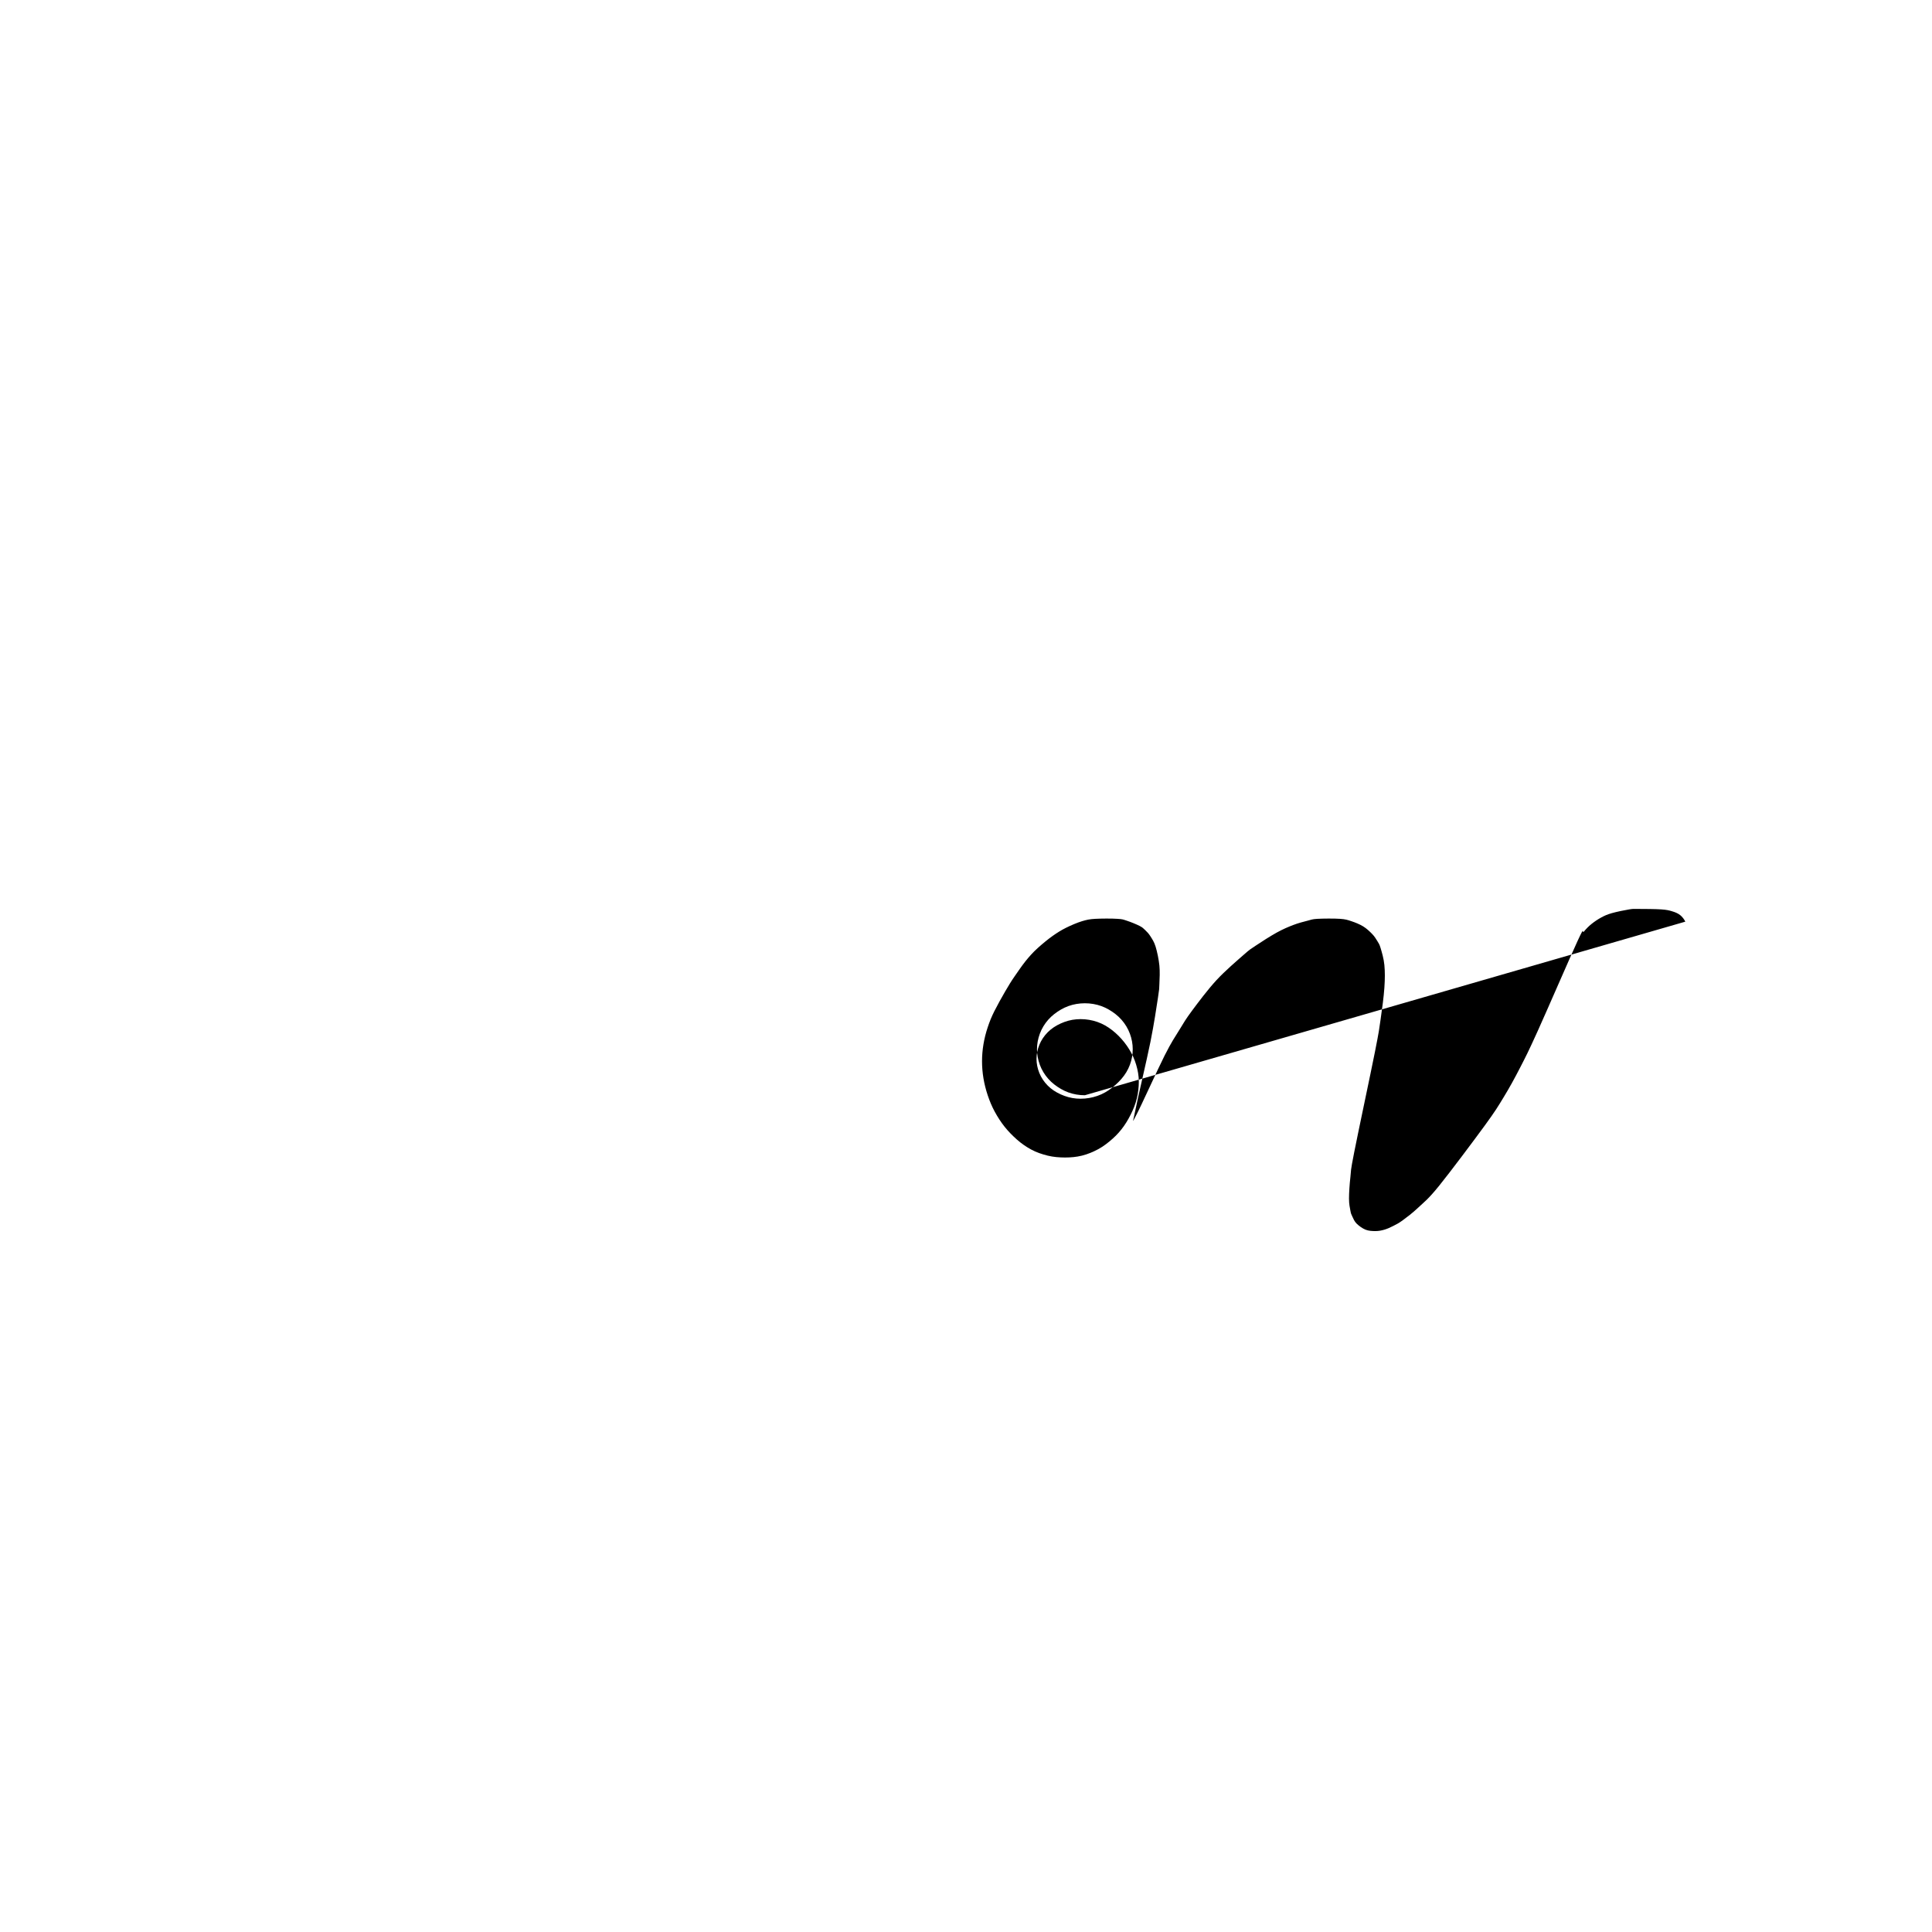
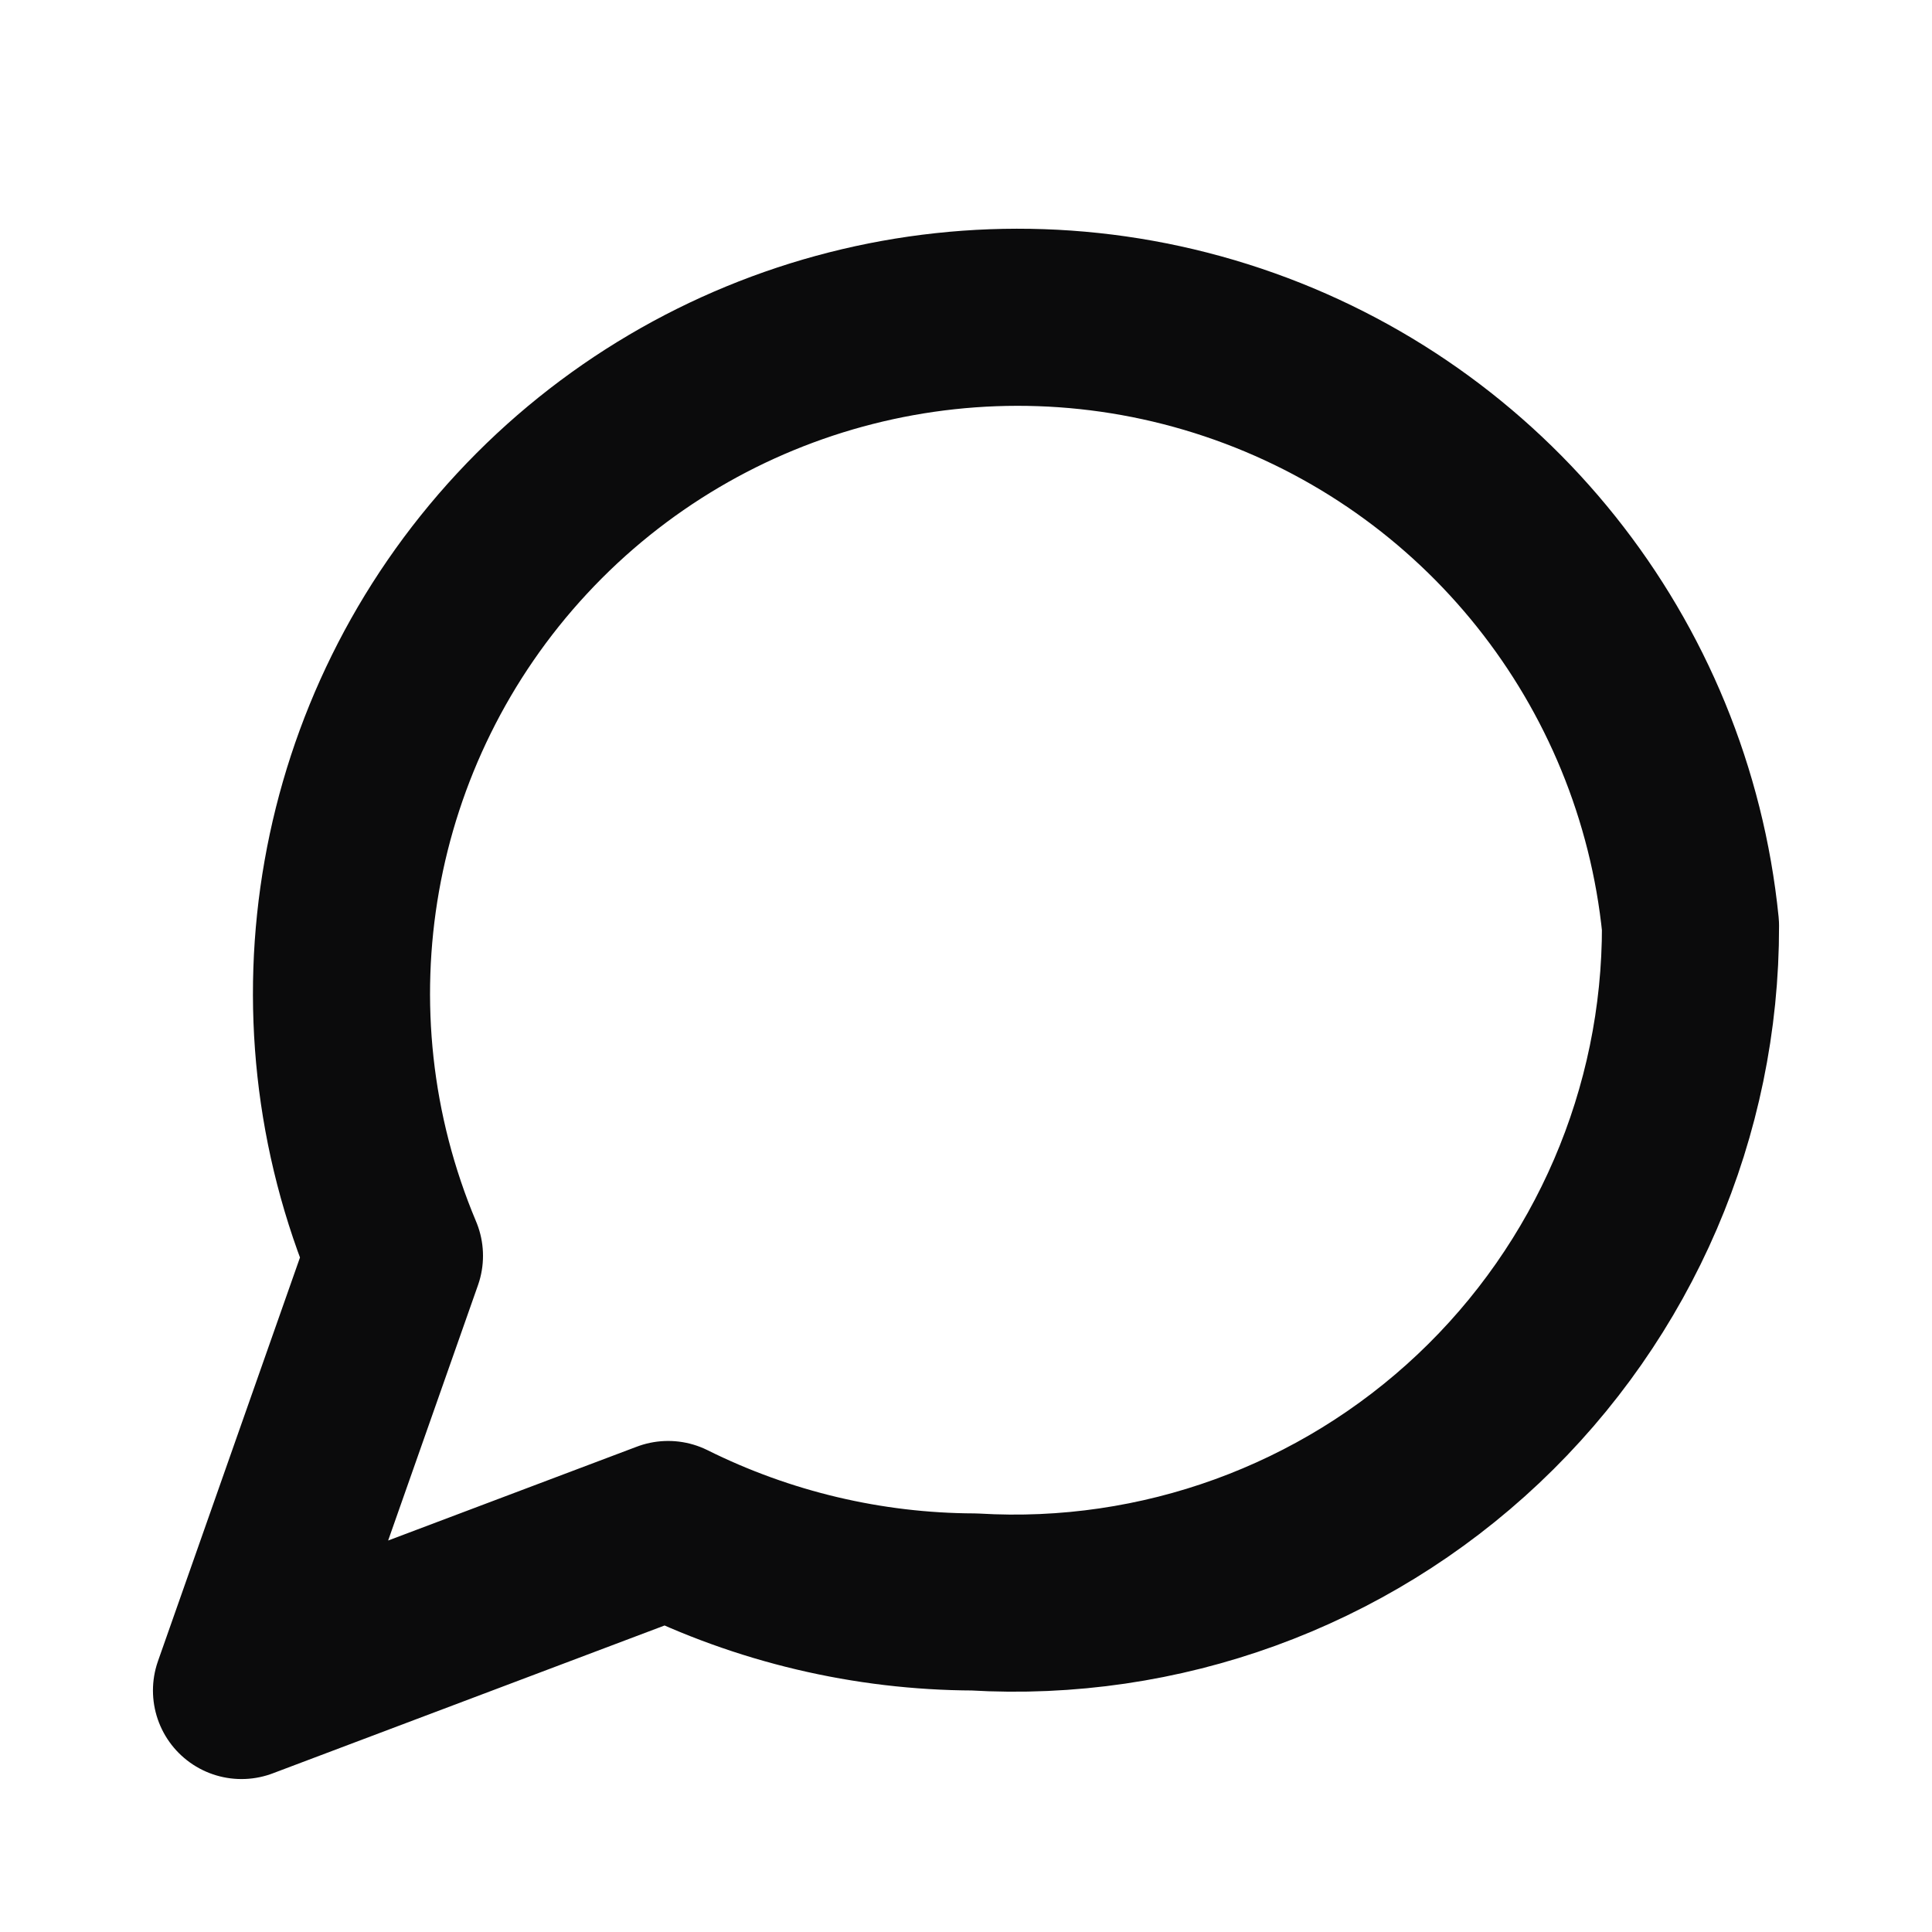
- <svg xmlns="http://www.w3.org/2000/svg" viewBox="0 0 1024 1024" width="34" height="34">
-   <path fill="currentColor" fill-rule="evenodd" d="M893.25 488.50C892.71 487.33 891.67 485.92 890.50 485.00C889.33 484.08 887.92 483.50 886.25 483.00C884.58 482.50 883.46 482.21 880.50 482.00C877.54 481.79 871.33 481.75 868.50 481.75C865.67 481.75 865.88 481.62 863.50 482.00C861.12 482.38 856.71 483.29 854.25 484.00C851.79 484.71 850.54 485.29 848.75 486.25C846.96 487.21 845.04 488.50 843.50 489.75C841.96 491.00 840.71 492.29 839.50 493.75C838.29 495.21 840.33 489.71 836.25 498.50C832.17 507.29 820.08 535.29 815.00 546.50C809.92 557.71 808.75 559.92 805.75 565.75C802.75 571.58 800.12 576.38 797.00 581.50C793.88 586.62 792.71 588.67 787.00 596.50C781.29 604.33 768.62 621.25 762.75 628.50C756.88 635.75 754.96 636.96 751.75 640.00C748.54 643.04 745.71 645.12 743.50 646.75C741.29 648.38 740.12 648.92 738.50 649.75C736.88 650.58 735.33 651.29 733.75 651.75C732.17 652.21 730.67 652.50 729.00 652.50C727.33 652.50 725.42 652.42 723.75 651.75C722.08 651.08 720.17 649.67 719.00 648.50C717.83 647.33 717.29 645.88 716.75 644.75C716.21 643.62 716.04 643.33 715.75 641.75C715.46 640.17 715.00 638.25 715.00 635.25C715.00 632.25 715.29 627.83 715.75 623.75C716.21 619.67 715.58 621.79 717.75 610.75C719.92 599.71 726.42 569.25 728.75 557.50C731.08 545.75 730.92 545.92 731.75 540.25C732.58 534.58 733.42 528.29 733.75 523.50C734.08 518.71 734.08 515.00 733.75 511.50C733.42 508.00 732.38 504.62 731.75 502.50C731.12 500.38 730.75 500.00 730.00 498.75C729.25 497.50 728.50 496.29 727.25 495.00C726.00 493.71 724.33 492.12 722.50 491.00C720.67 489.88 718.29 488.92 716.25 488.25C714.21 487.58 713.25 487.21 710.25 487.00C707.25 486.79 701.12 486.83 698.25 487.00C695.38 487.17 695.12 487.46 693.00 488.00C690.88 488.54 688.21 489.21 685.50 490.25C682.79 491.29 680.08 492.42 676.75 494.25C673.42 496.08 668.42 499.29 665.50 501.25C662.58 503.21 662.71 502.96 659.25 506.00C655.79 509.04 649.33 514.54 644.75 519.50C640.17 524.46 635.04 531.33 631.75 535.75C628.46 540.17 627.42 542.04 625.00 546.00C622.58 549.96 621.04 552.00 617.25 559.50C613.46 567.00 604.83 586.17 602.25 591.00C599.67 595.83 600.50 594.96 601.75 588.50C603.00 582.04 607.75 562.21 609.75 552.25C611.75 542.29 612.96 533.88 613.75 528.75C614.54 523.62 614.38 524.33 614.50 521.50C614.62 518.67 614.83 515.04 614.50 511.75C614.17 508.46 613.29 504.33 612.50 501.75C611.71 499.17 610.67 497.71 609.75 496.25C608.83 494.79 607.96 493.92 607.00 493.00C606.04 492.08 605.62 491.58 604.00 490.75C602.38 489.92 599.21 488.62 597.25 488.00C595.29 487.38 595.17 487.17 592.25 487.00C589.33 486.79 583.50 486.83 580.50 487.00C577.50 487.17 576.00 487.50 573.50 488.25C571.00 489.00 567.50 490.50 565.00 491.75C562.50 493.00 560.50 494.25 558.00 496.00C555.50 497.75 552.50 500.25 550.00 502.50C547.50 504.75 545.50 507.00 543.50 509.50C541.50 512.00 539.50 515.00 537.75 517.50C536.00 520.00 534.50 522.50 532.75 525.50C531.00 528.50 528.50 533.00 527.00 536.00C525.50 539.00 524.50 541.50 523.50 544.50C522.50 547.50 521.75 550.50 521.25 553.50C520.75 556.50 520.50 559.50 520.50 562.50C520.50 565.50 520.75 568.50 521.25 571.50C521.75 574.50 522.50 577.50 523.50 580.50C524.50 583.50 525.75 586.50 527.25 589.25C528.75 592.00 530.50 594.75 532.50 597.25C534.50 599.75 536.75 602.00 539.00 604.00C541.25 606.00 543.75 607.75 546.50 609.25C549.25 610.75 552.25 611.75 555.25 612.50C558.25 613.25 561.50 613.50 564.50 613.50C567.50 613.50 570.50 613.25 573.50 612.50C576.50 611.75 579.50 610.50 582.25 609.00C585.00 607.50 587.50 605.50 589.75 603.50C592.00 601.50 594.00 599.25 595.75 596.75C597.50 594.25 599.00 591.50 600.25 588.75C601.50 586.00 602.50 583.00 603.00 580.00C603.50 577.00 603.75 574.00 603.50 571.00C603.25 568.00 602.50 565.00 601.50 562.25C600.50 559.50 599.00 556.75 597.25 554.25C595.50 551.75 593.50 549.50 591.25 547.50C589.00 545.50 586.50 543.75 583.75 542.50C581.00 541.25 578.00 540.50 575.00 540.25C572.00 540.00 569.00 540.25 566.25 541.00C563.50 541.75 560.75 543.00 558.50 544.50C556.25 546.00 554.25 548.00 552.75 550.25C551.25 552.50 550.25 555.00 549.75 557.50C549.25 560.00 549.25 562.50 549.75 565.00C550.25 567.50 551.25 570.00 552.75 572.25C554.25 574.50 556.25 576.50 558.50 578.00C560.75 579.50 563.50 580.75 566.25 581.50C569.00 582.25 572.00 582.50 575.00 582.25C578.00 582.00 581.00 581.25 583.75 580.00C586.50 578.75 589.00 577.00 591.25 575.00C593.50 573.00 595.50 570.75 597.00 568.25C598.50 565.75 599.50 563.00 600.00 560.25C600.50 557.50 600.50 554.75 600.00 552.00C599.50 549.25 598.50 546.50 597.00 544.00C595.50 541.50 593.50 539.25 591.25 537.50C589.00 535.75 586.50 534.25 583.75 533.25C581.00 532.25 578.00 531.75 575.00 531.75C572.00 531.75 569.00 532.25 566.25 533.25C563.50 534.25 561.00 535.75 558.75 537.50C556.50 539.25 554.50 541.50 553.00 544.00C551.50 546.50 550.50 549.25 550.00 552.00C549.50 554.75 549.50 557.50 550.00 560.25C550.50 563.00 551.50 565.75 553.00 568.25C554.50 570.75 556.50 573.00 558.75 574.75C561.00 576.50 563.50 578.00 566.25 579.00C569.00 580.00 572.00 580.50 575.00 580.50Z" />
+ <svg xmlns="http://www.w3.org/2000/svg" viewBox="0 0 24 24" width="28" height="28" fill="none">
+   <path d="M21 11.5a8.4 8.4 0 0 1-8.9 8.4 8.6 8.6 0 0 1-3.8-.9L3 21l1.9-5.4A8.4 8.4 0 1 1 21 11.5z" stroke="#0B0B0C" stroke-width="2.2" stroke-linecap="round" stroke-linejoin="round" fill="none" />
</svg>
